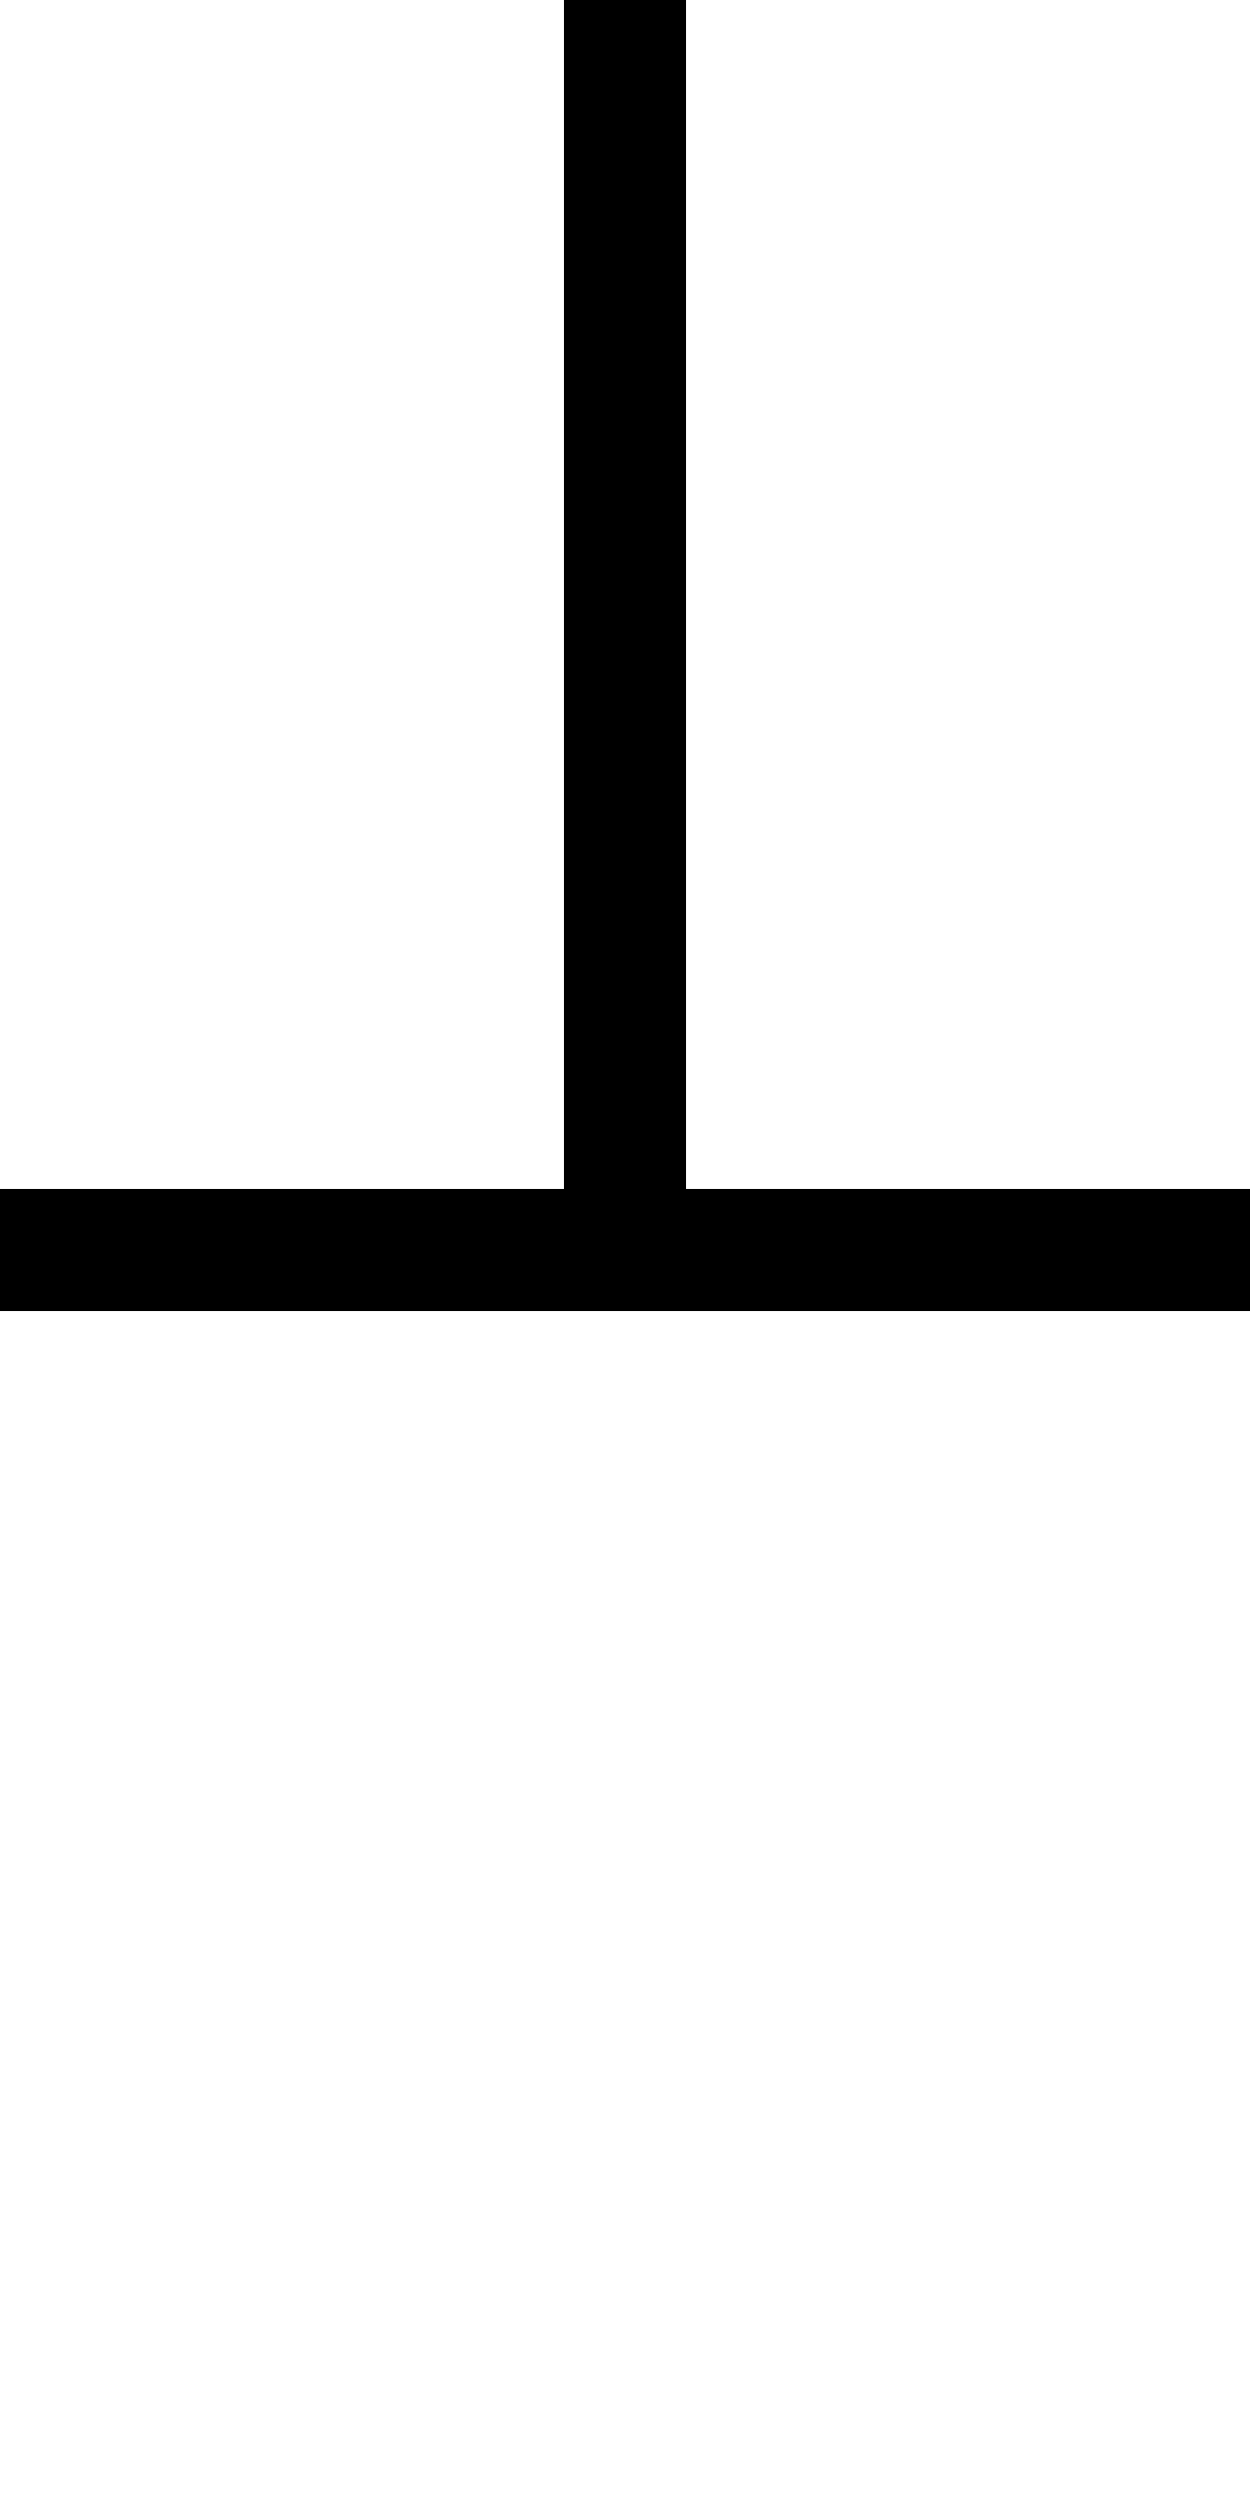
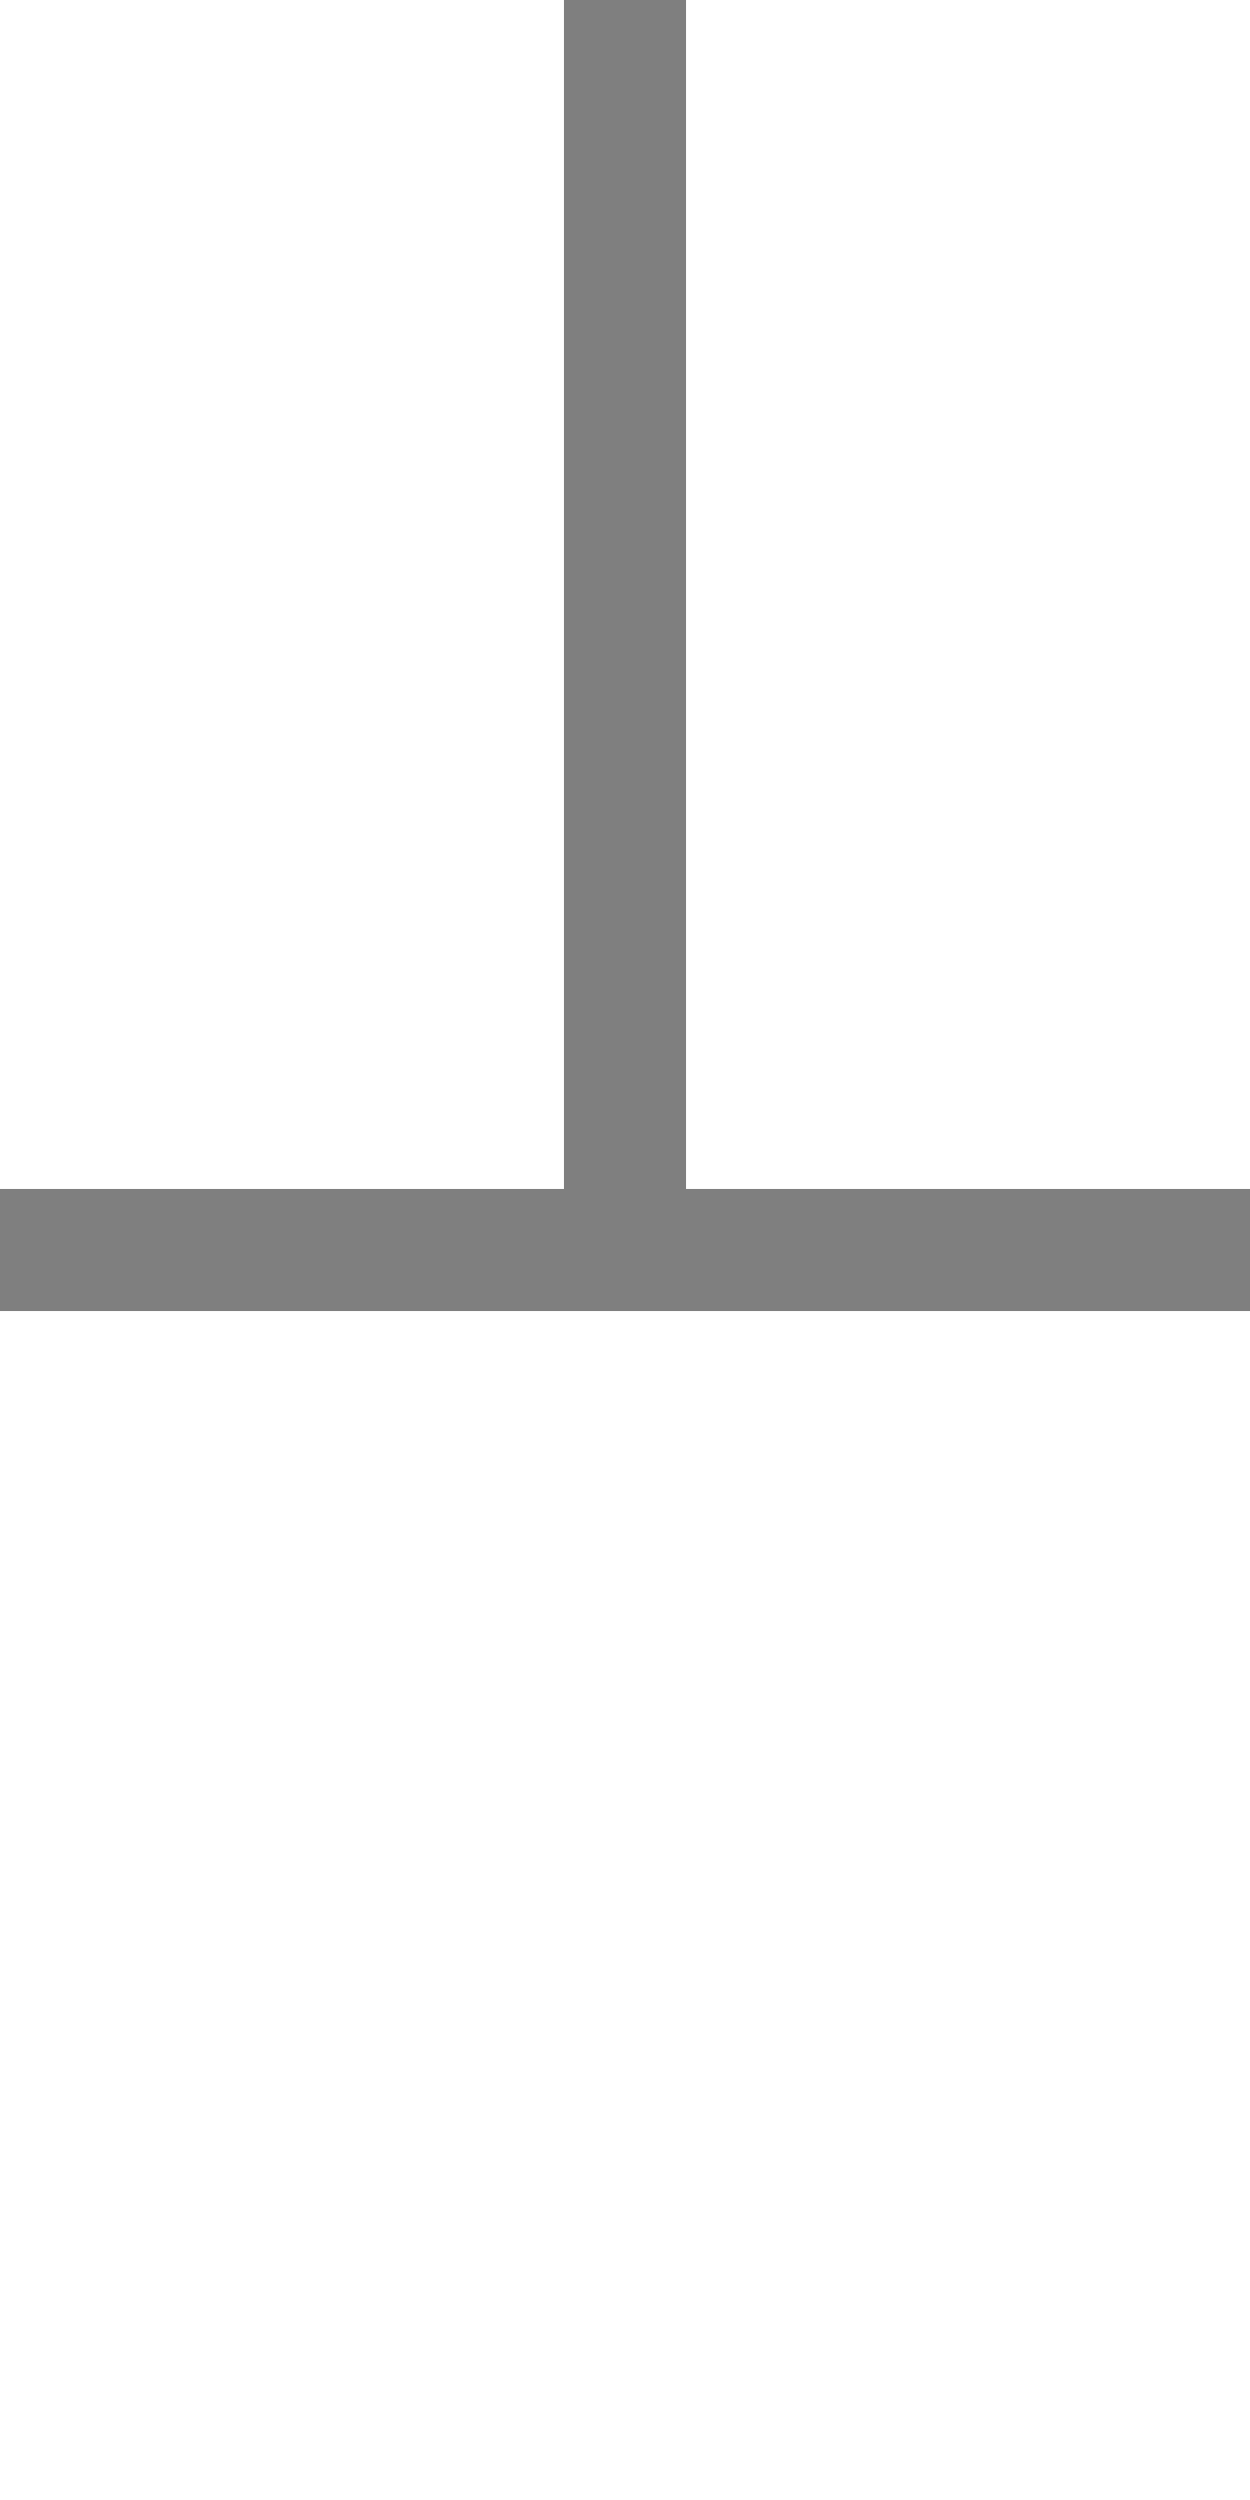
<svg xmlns="http://www.w3.org/2000/svg" width="1024" height="2048" viewBox="0 0 1024 2048" version="1.1" id="svg8">
  <defs id="defs2" />
  <g id="layer1" transform="translate(0,244.8667)">
-     <path style="color:#000000;font-style:normal;font-variant:normal;font-weight:normal;font-stretch:normal;font-size:medium;line-height:normal;font-family:sans-serif;font-variant-ligatures:normal;font-variant-position:normal;font-variant-caps:normal;font-variant-numeric:normal;font-variant-alternates:normal;font-feature-settings:normal;text-indent:0;text-align:start;text-decoration:none;text-decoration-line:none;text-decoration-style:solid;text-decoration-color:#000000;letter-spacing:normal;word-spacing:normal;text-transform:none;writing-mode:lr-tb;direction:ltr;text-orientation:mixed;dominant-baseline:auto;baseline-shift:baseline;text-anchor:start;white-space:normal;shape-padding:0;clip-rule:nonzero;display:inline;overflow:visible;visibility:visible;opacity:1;isolation:auto;mix-blend-mode:normal;color-interpolation:sRGB;color-interpolation-filters:linearRGB;solid-color:#000000;solid-opacity:1;vector-effect:none;fill:#000000;fill-opacity:1;fill-rule:nonzero;stroke:none;stroke-width:100;stroke-linecap:butt;stroke-linejoin:miter;stroke-miterlimit:4;stroke-dasharray:none;stroke-dashoffset:0;stroke-opacity:1;color-rendering:auto;image-rendering:auto;shape-rendering:auto;text-rendering:auto;enable-background:accumulate" d="M 462,-20 V 974 H -20 v 100 H 1044 V 974 H 562 V -20 Z" transform="translate(0,-244.8667)" id="path1066" />
+     <path style="color:#000000;font-style:normal;font-variant:normal;font-weight:normal;font-stretch:normal;font-size:medium;line-height:normal;font-family:sans-serif;font-variant-ligatures:normal;font-variant-position:normal;font-variant-caps:normal;font-variant-numeric:normal;font-variant-alternates:normal;font-feature-settings:normal;text-indent:0;text-align:start;text-decoration:none;text-decoration-line:none;text-decoration-style:solid;text-decoration-color:#000000;letter-spacing:normal;word-spacing:normal;text-transform:none;writing-mode:lr-tb;direction:ltr;text-orientation:mixed;dominant-baseline:auto;baseline-shift:baseline;text-anchor:start;white-space:normal;shape-padding:0;clip-rule:nonzero;display:inline;overflow:visible;visibility:visible;opacity:1;isolation:auto;mix-blend-mode:normal;color-interpolation:sRGB;color-interpolation-filters:linearRGB;solid-color:#000000;solid-opacity:1;vector-effect:none;fill:#000000;fill-opacity:0.502;fill-rule:nonzero;stroke:none;stroke-width:100;stroke-linecap:butt;stroke-linejoin:miter;stroke-miterlimit:4;stroke-dasharray:none;stroke-dashoffset:0;stroke-opacity:1;color-rendering:auto;image-rendering:auto;shape-rendering:auto;text-rendering:auto;enable-background:accumulate" d="M 462,0 V 974 H 0 v 100 H 1024 V 974 H 562 V 0 Z" transform="translate(0,-244.8667)" id="path1066" />
  </g>
</svg>
